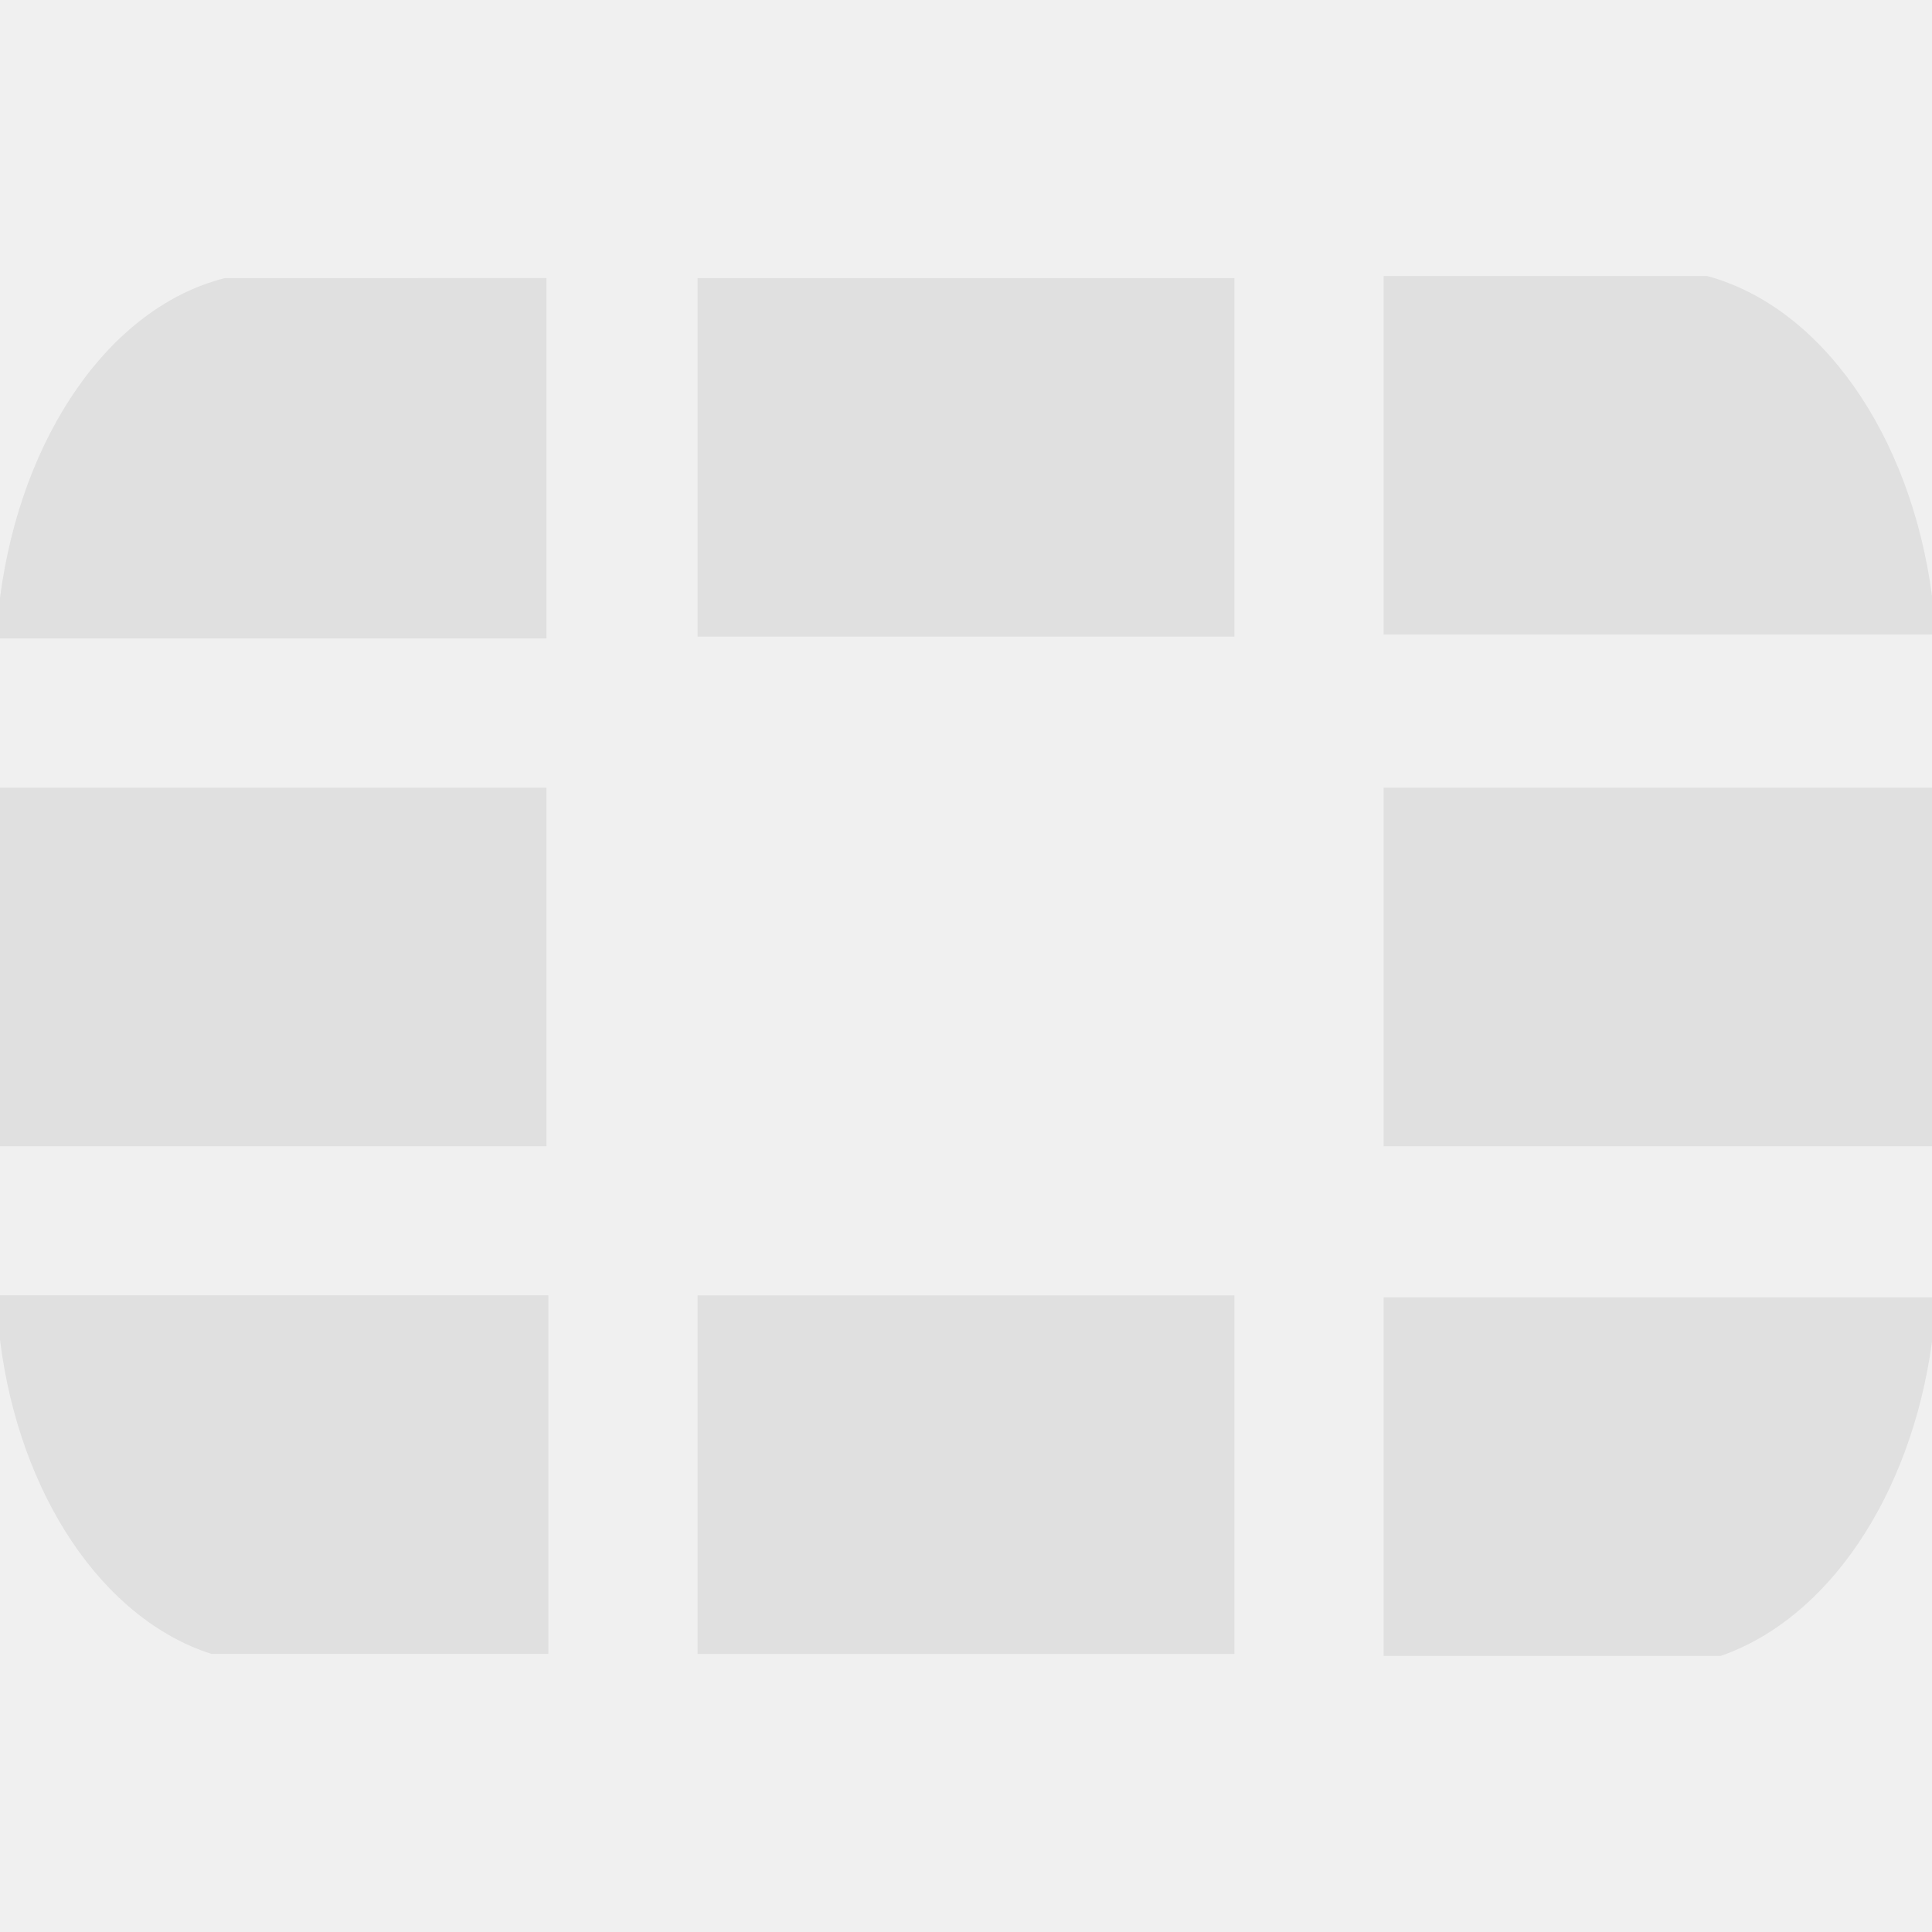
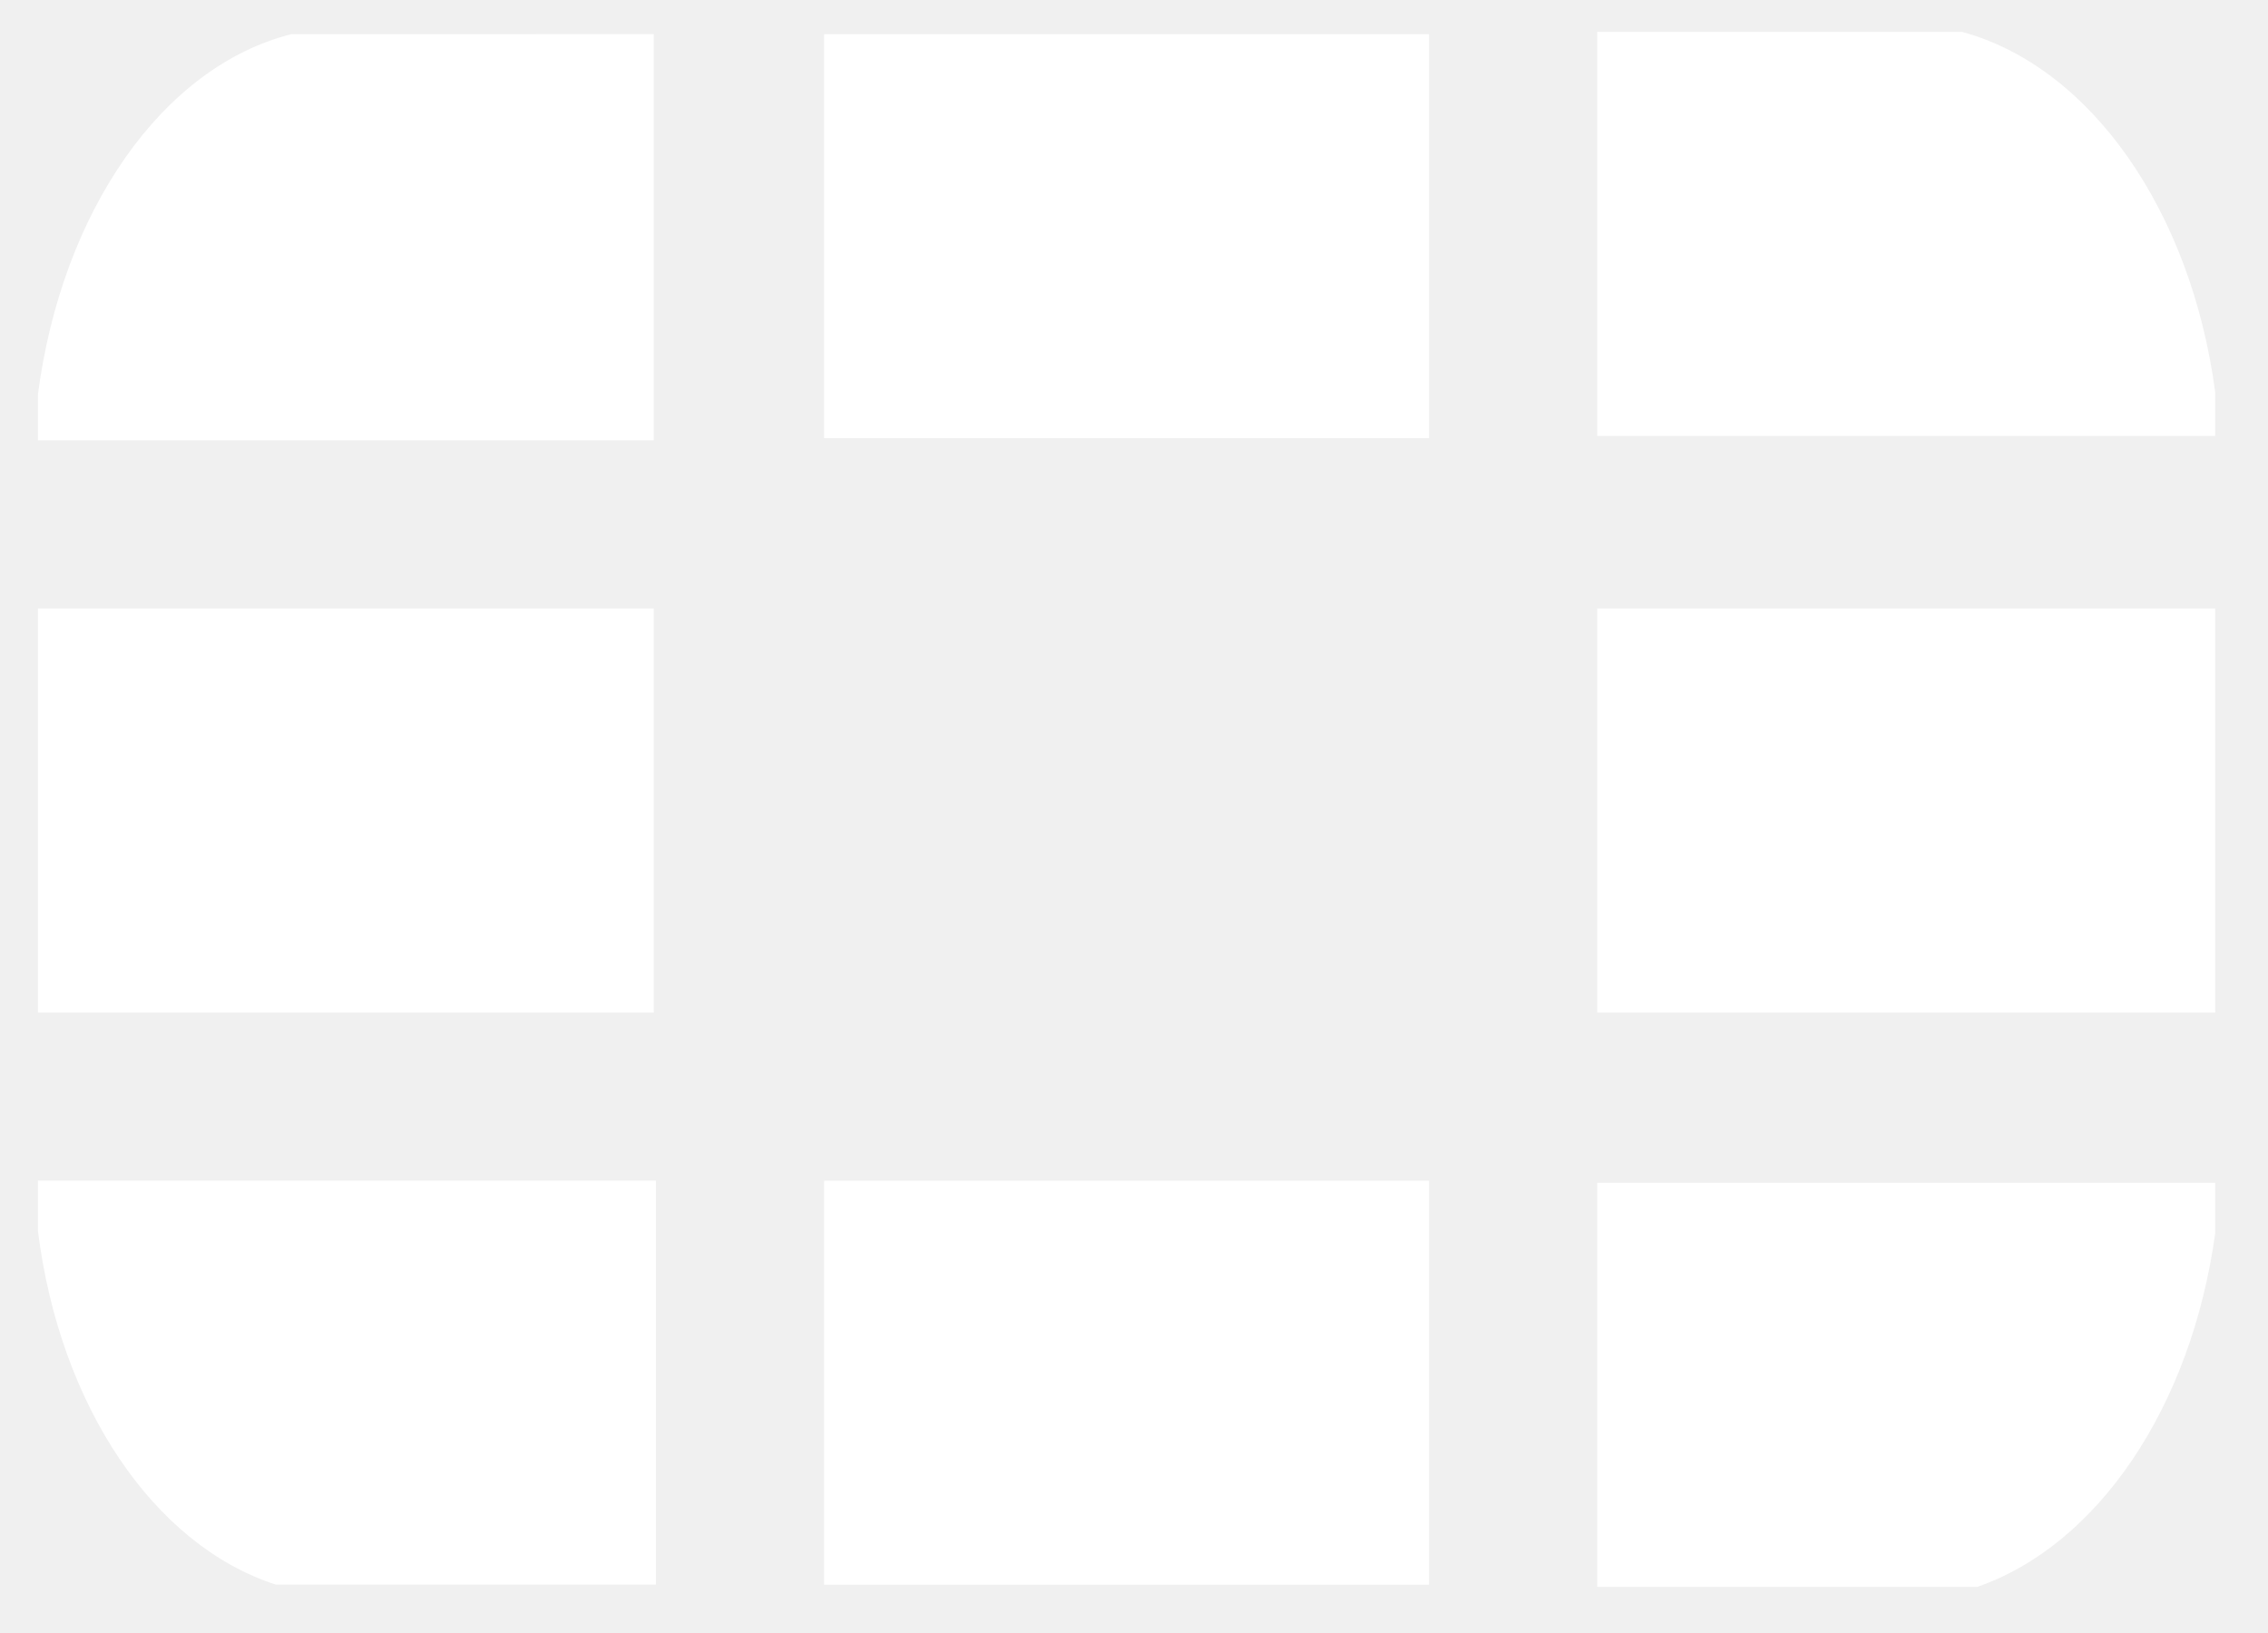
- <svg xmlns="http://www.w3.org/2000/svg" role="img" viewBox="0 0 24 24">
-   <path fill="#e0e0e0" d="M0 9.785h6.788v4.454H0zm8.666-6.33h6.668v4.453H8.666zm0 12.637h6.668v4.454H8.666zm8.522-6.307H24v4.454h-6.812zM2.792 3.455C1.372 3.814.265 5.404 0 7.425v.506h6.788V3.454zM0 16.091v.554c.24 1.926 1.276 3.466 2.624 3.9h4.188v-4.454zm24-8.184v-.506c-.265-1.998-1.372-3.587-2.792-3.972h-4.02v4.454H24zM21.376 20.57c1.324-.458 2.36-1.974 2.624-3.9v-.554h-6.812v4.454Z" />
+ <svg xmlns="http://www.w3.org/2000/svg" role="img" viewBox="0 0 25 18" version="1.1" id="svg1" width="25" height="18">
+   <defs id="defs1" />
+   <path fill="#e0e0e0" d="M 0.418,6.707 H 7.206 V 11.161 H 0.418 Z M 9.084,0.377 H 15.752 V 4.83 H 9.084 Z m 0,12.637 h 6.668 v 4.454 H 9.084 Z M 17.606,6.707 h 6.812 v 4.454 h -6.812 z M 3.21,0.377 c -1.42,0.359 -2.527,1.949 -2.792,3.97 v 0.506 H 7.206 V 0.376 Z M 0.418,13.013 v 0.554 c 0.24,1.926 1.276,3.466 2.624,3.9 h 4.188 v -4.454 z M 24.418,4.829 v -0.506 c -0.265,-1.998 -1.372,-3.587 -2.792,-3.972 h -4.02 V 4.805 h 6.812 z m -2.624,12.663 c 1.324,-0.458 2.36,-1.974 2.624,-3.9 v -0.554 h -6.812 v 4.454 z" id="path1" style="fill:#ffffff" />
</svg>
